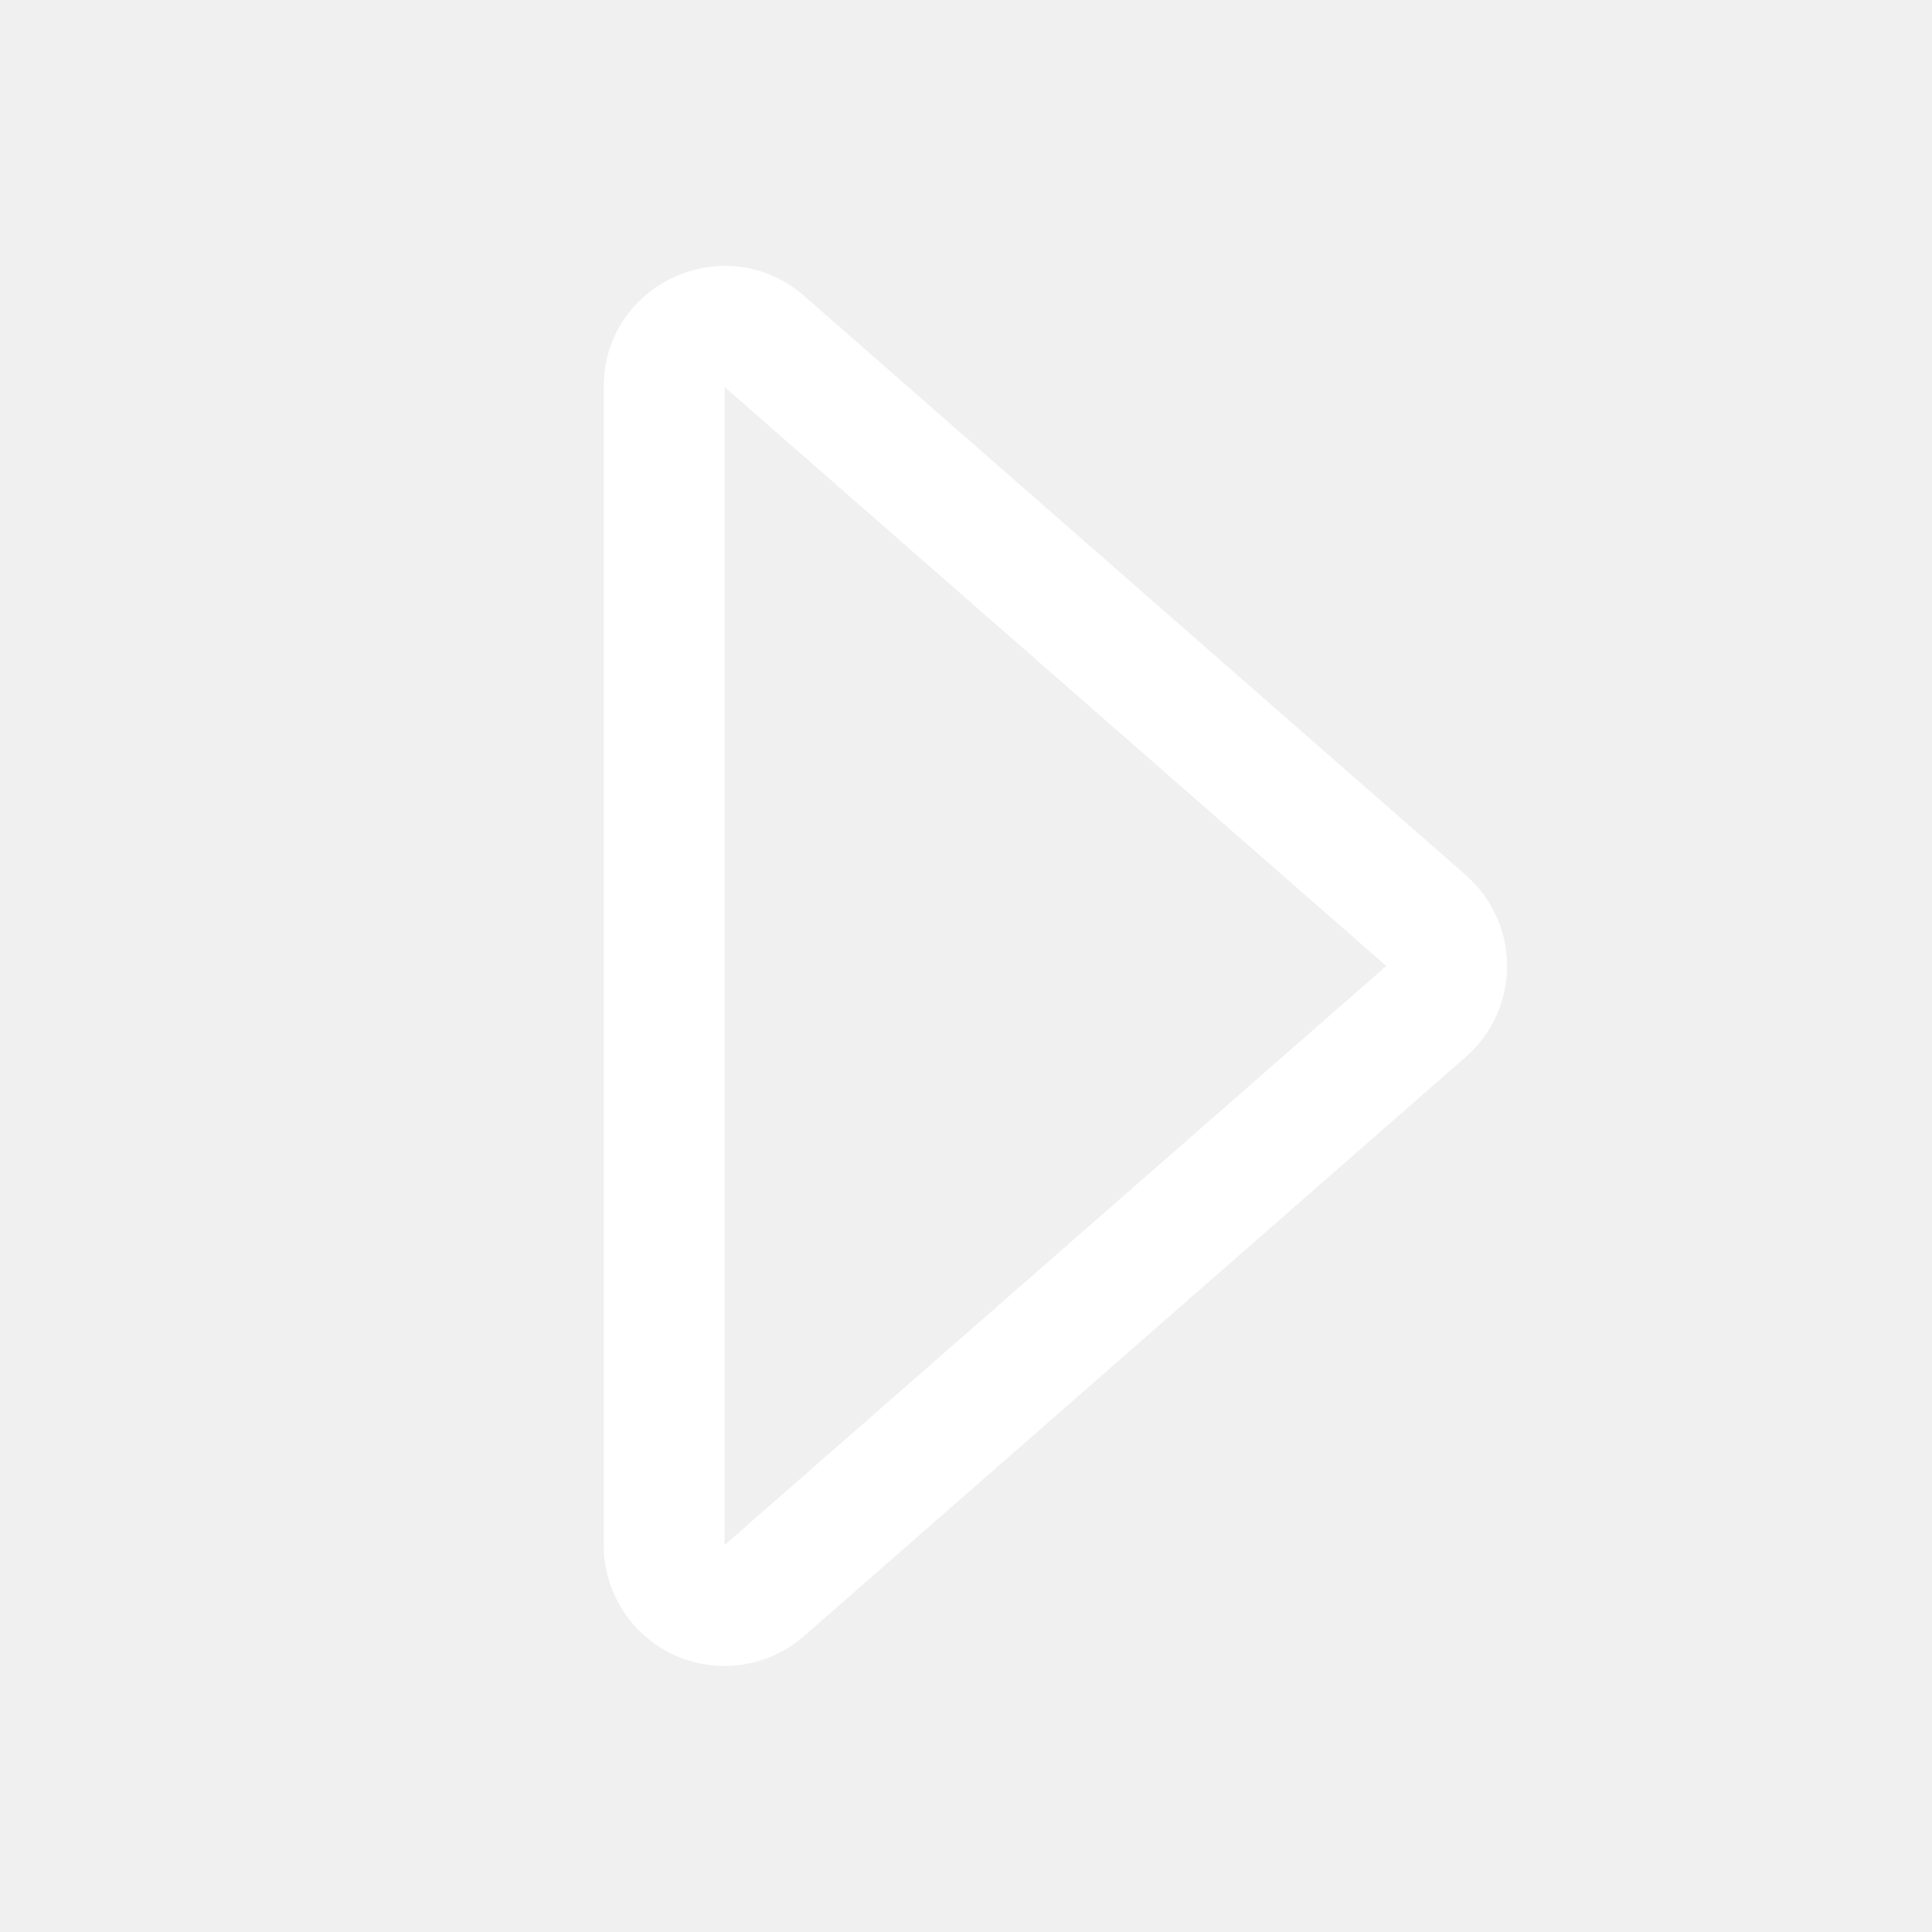
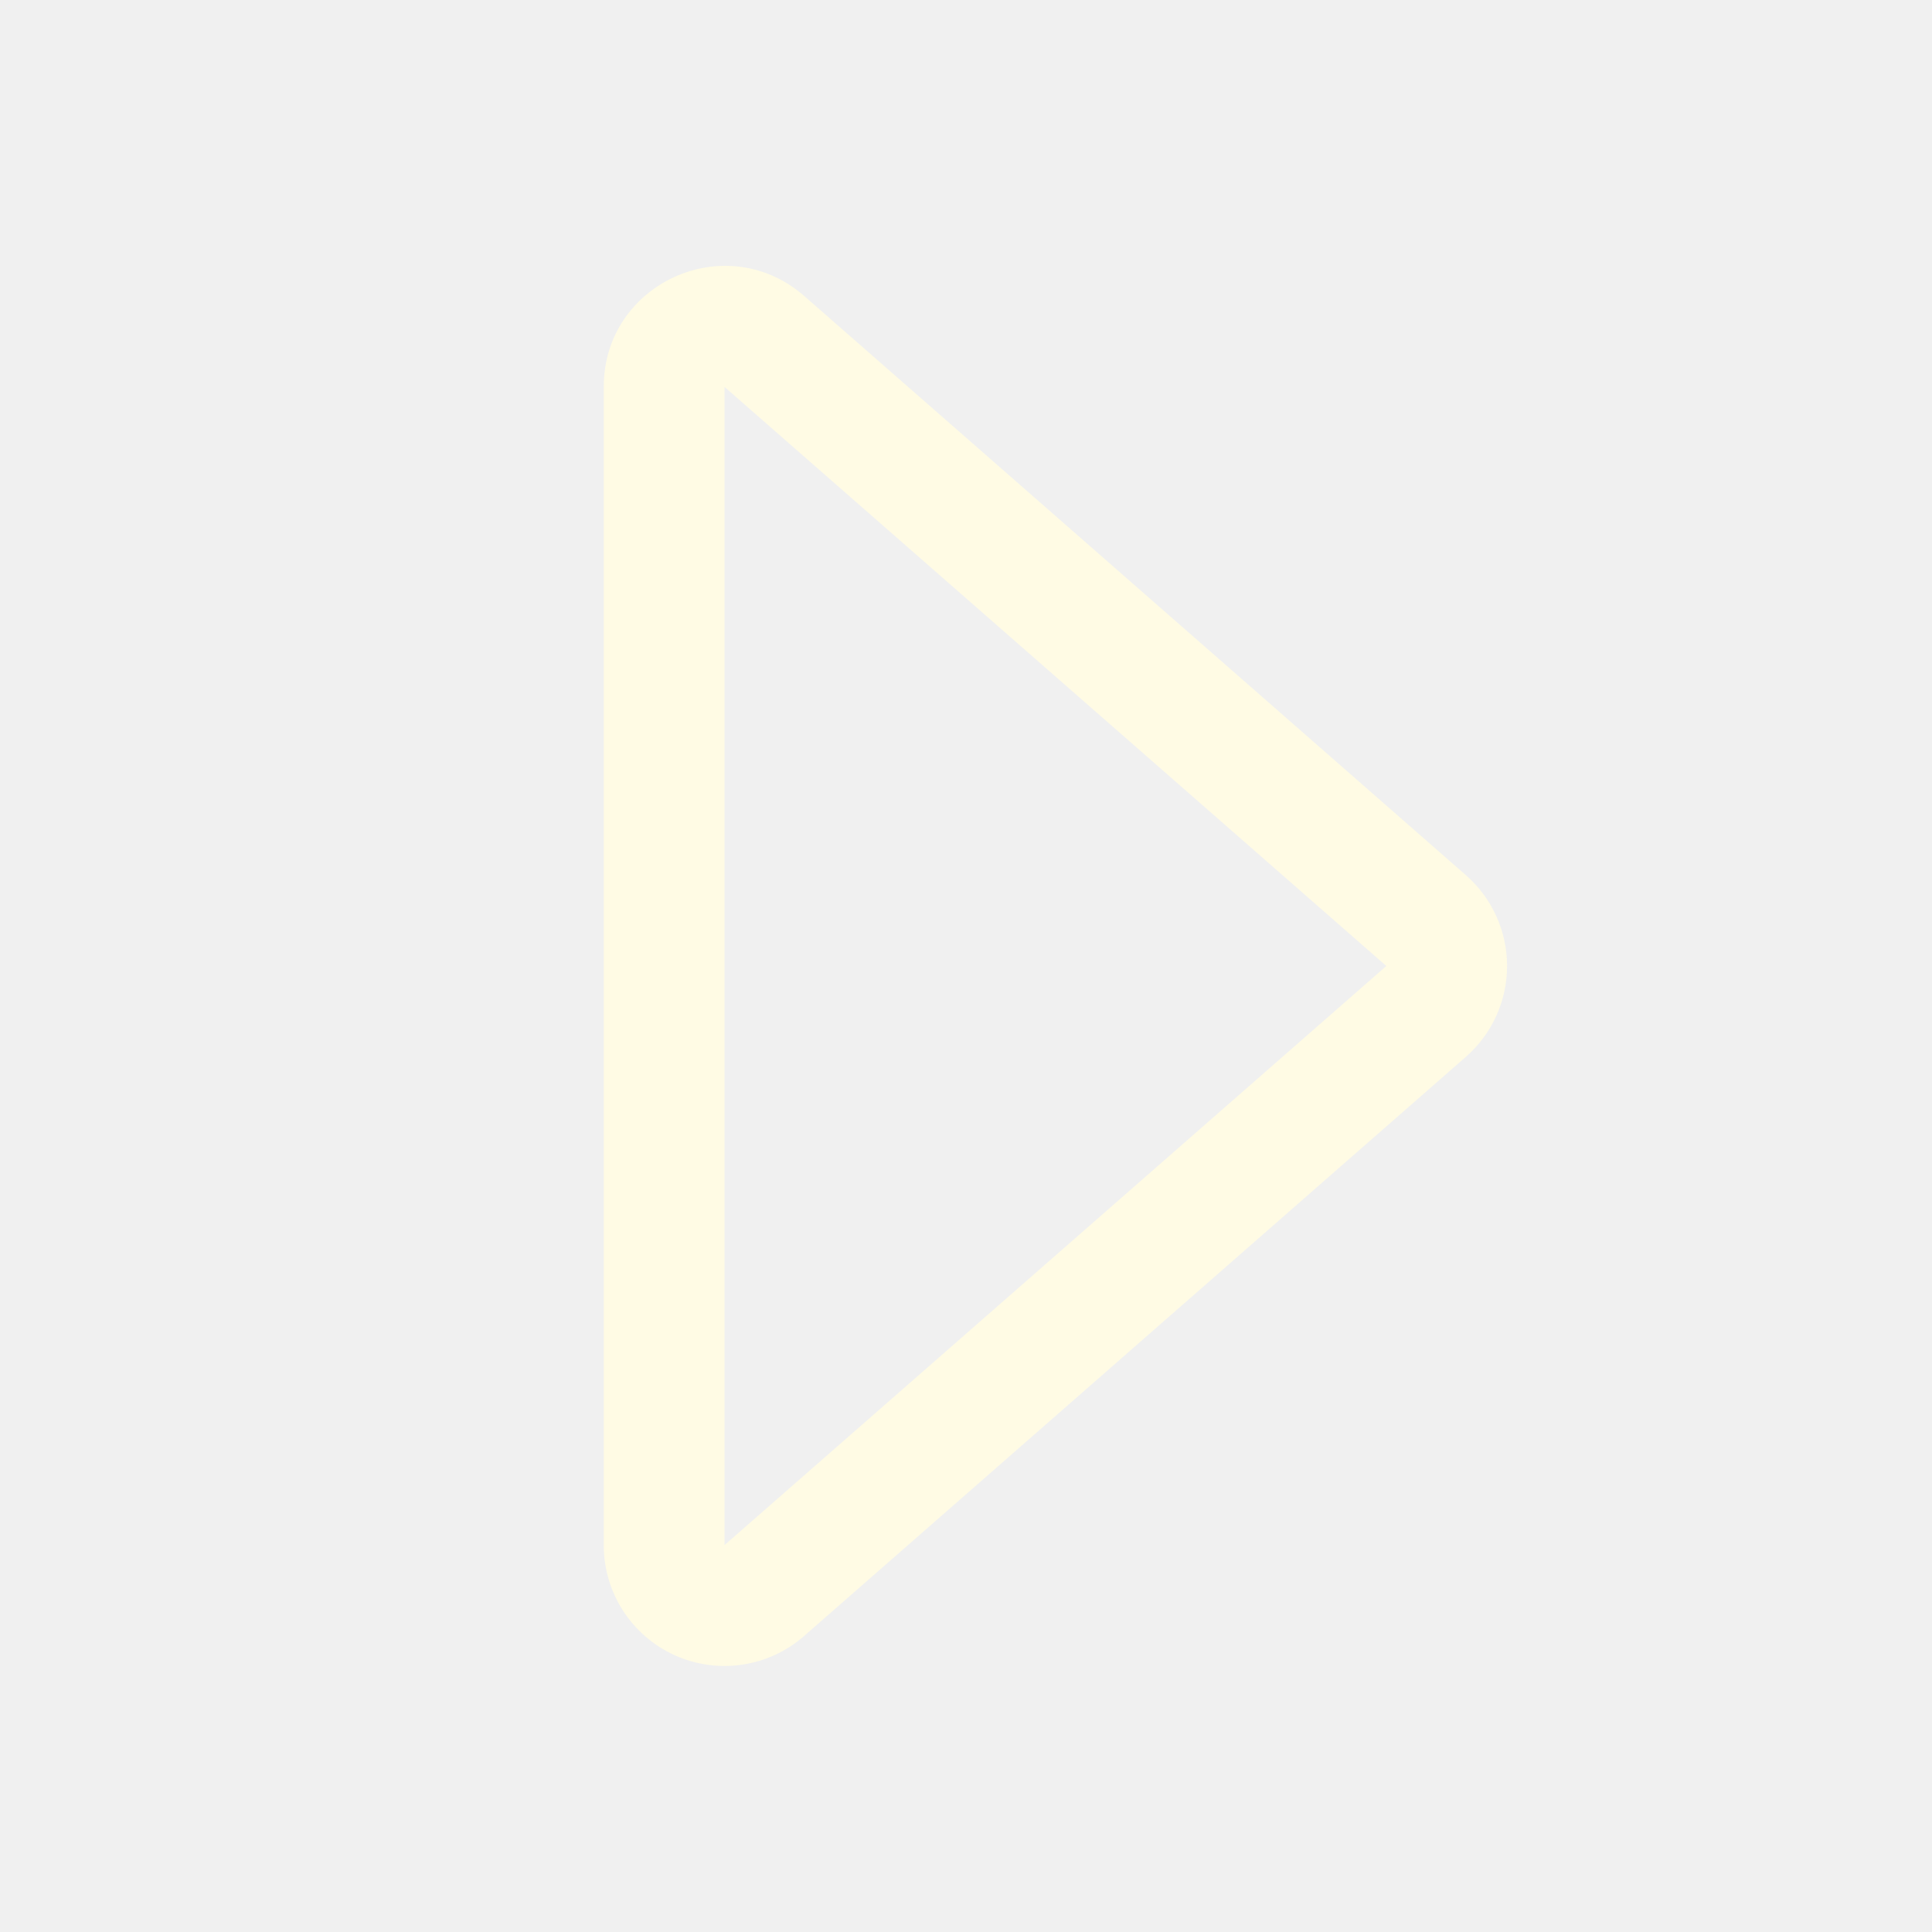
<svg xmlns="http://www.w3.org/2000/svg" width="16" height="16" class="bi bi-caret-right" fill="currentColor" viewBox="0 0 16 16">
-   <path fill="#ffffff" id="svg_1" d="m6,12.796l0,-9.592l5.481,4.796l-5.481,4.796zm0.659,0.753l5.48,-4.796a1,1 0 0 0 0,-1.506l-5.479,-4.796c-0.649,-0.566 -1.66,-0.106 -1.66,0.753l0,9.592a1,1 0 0 0 1.659,0.753z" />
+   <path fill="#FFFBE4" id="svg_1" d="m6,12.796l0,-9.592l5.481,4.796l-5.481,4.796zm0.659,0.753l5.48,-4.796a1,1 0 0 0 0,-1.506l-5.479,-4.796c-0.649,-0.566 -1.66,-0.106 -1.66,0.753l0,9.592a1,1 0 0 0 1.659,0.753z" />
</svg>
